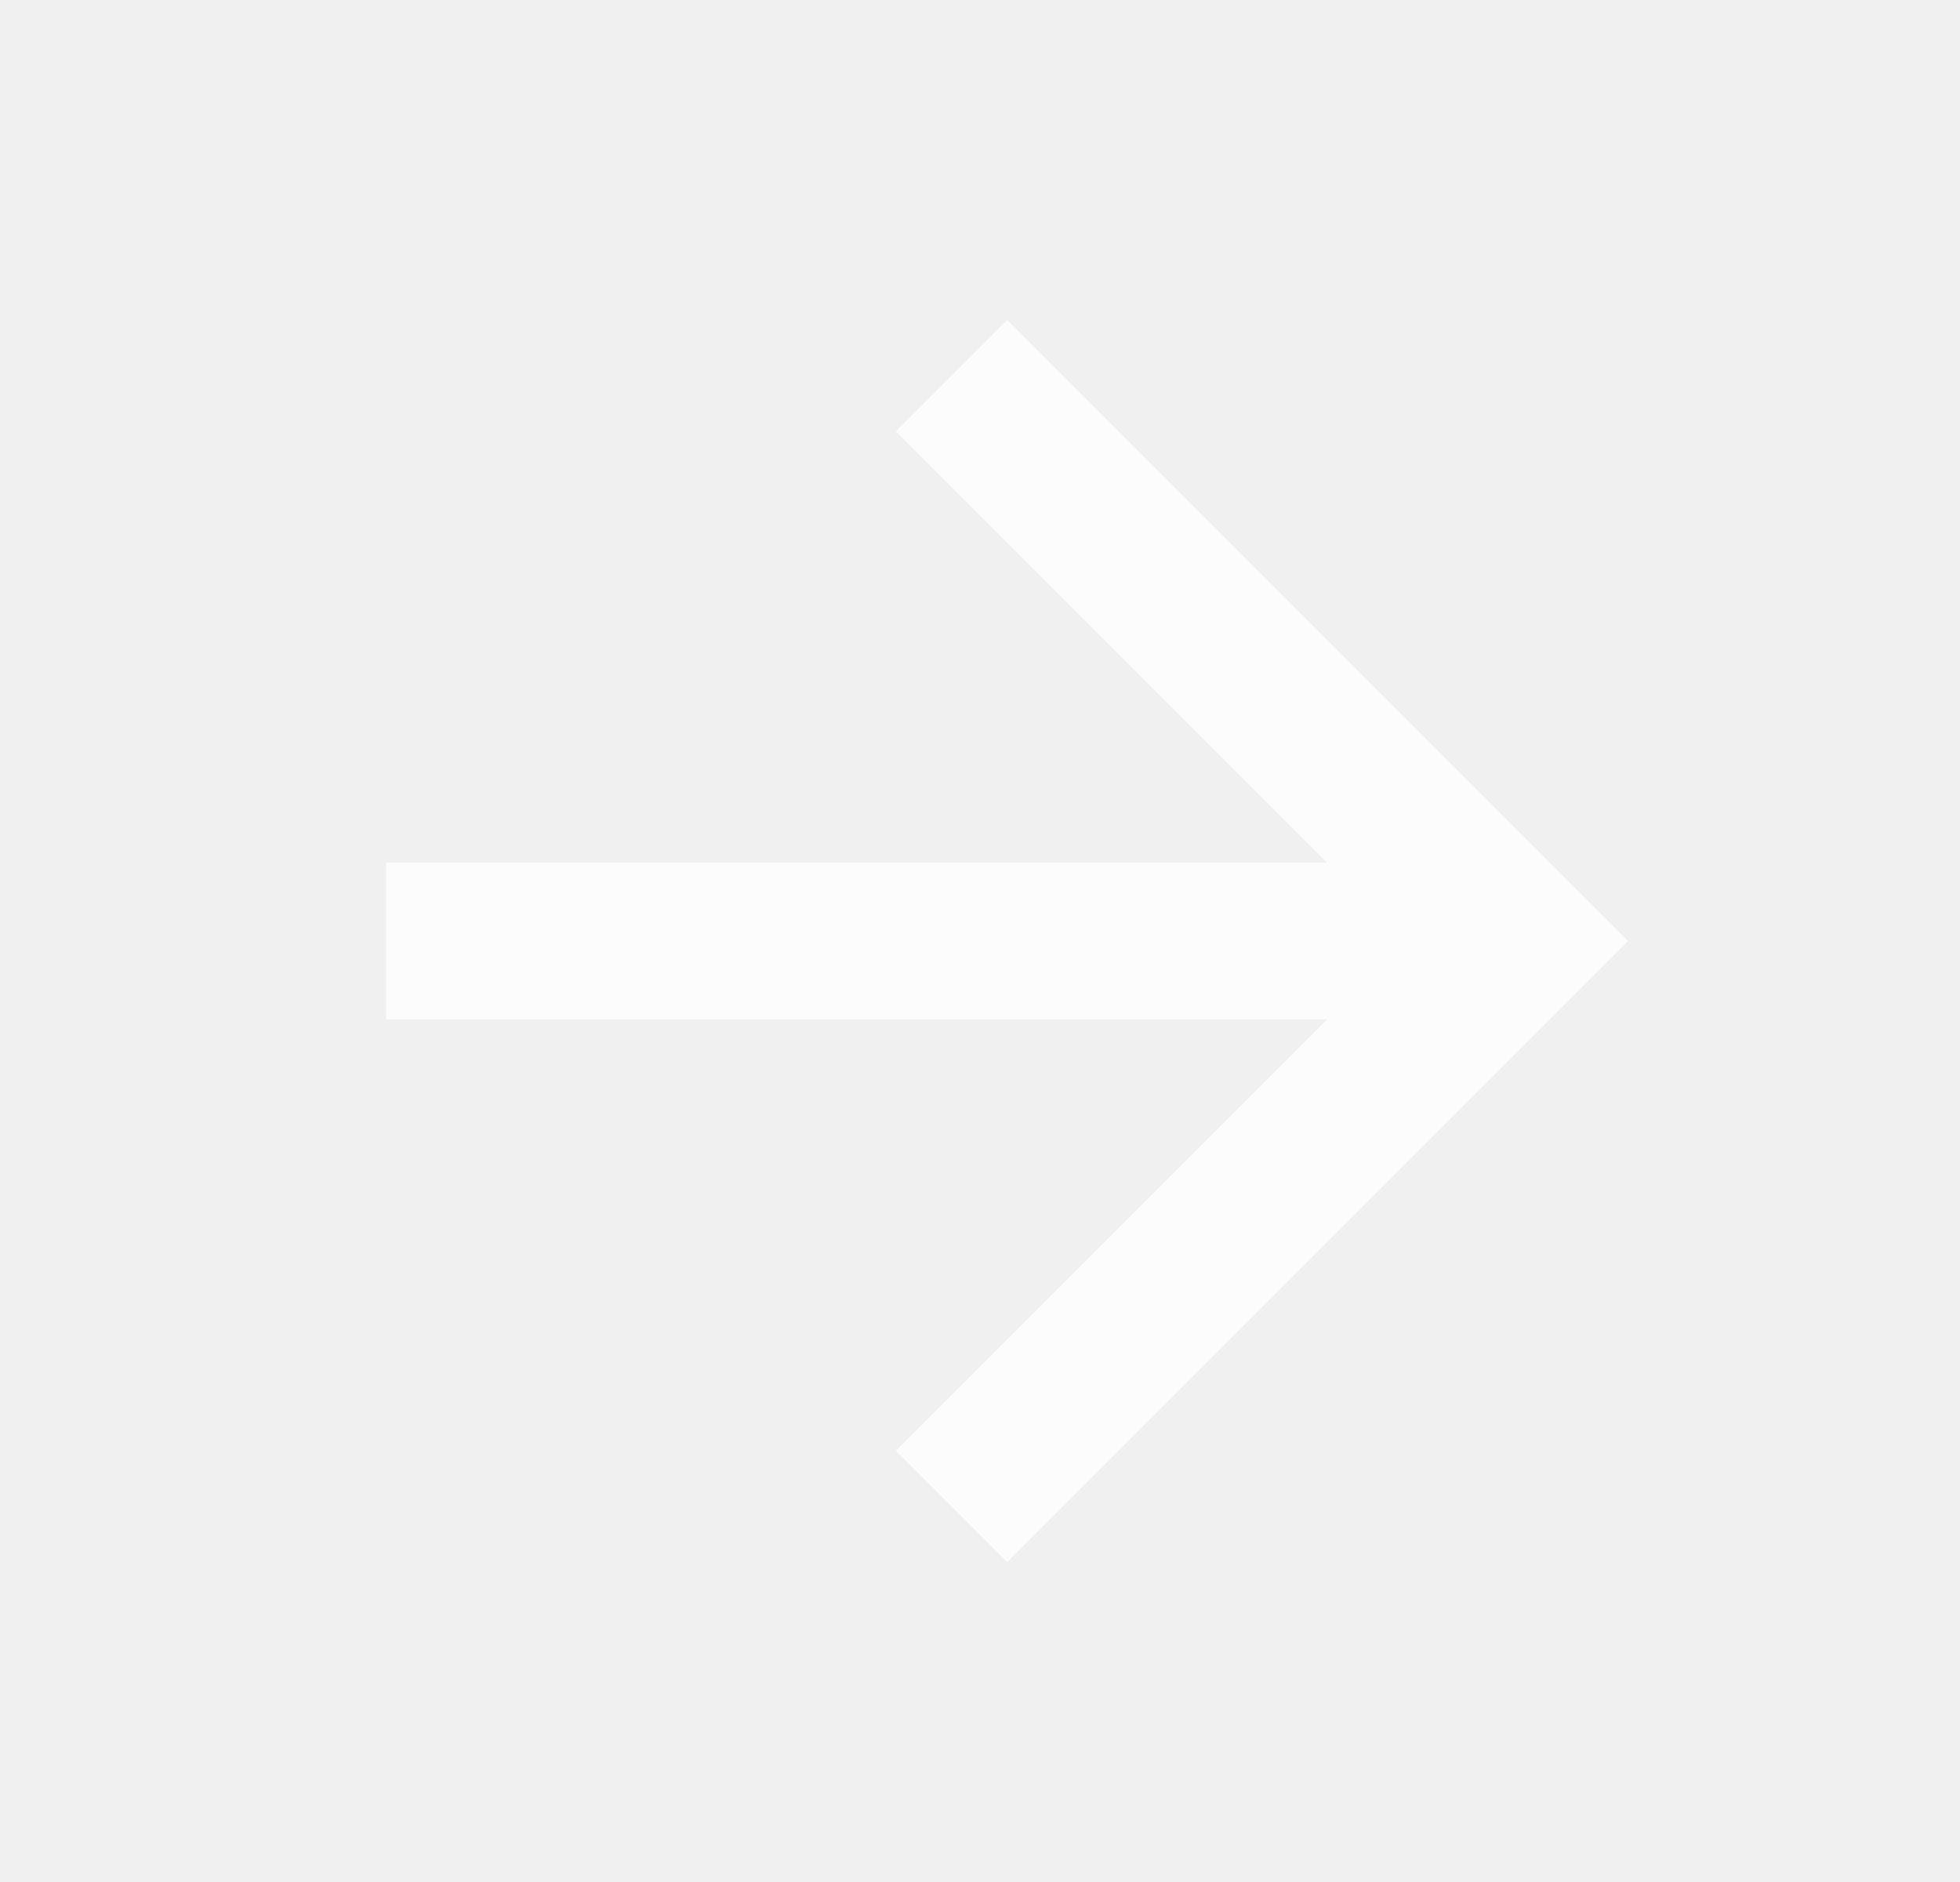
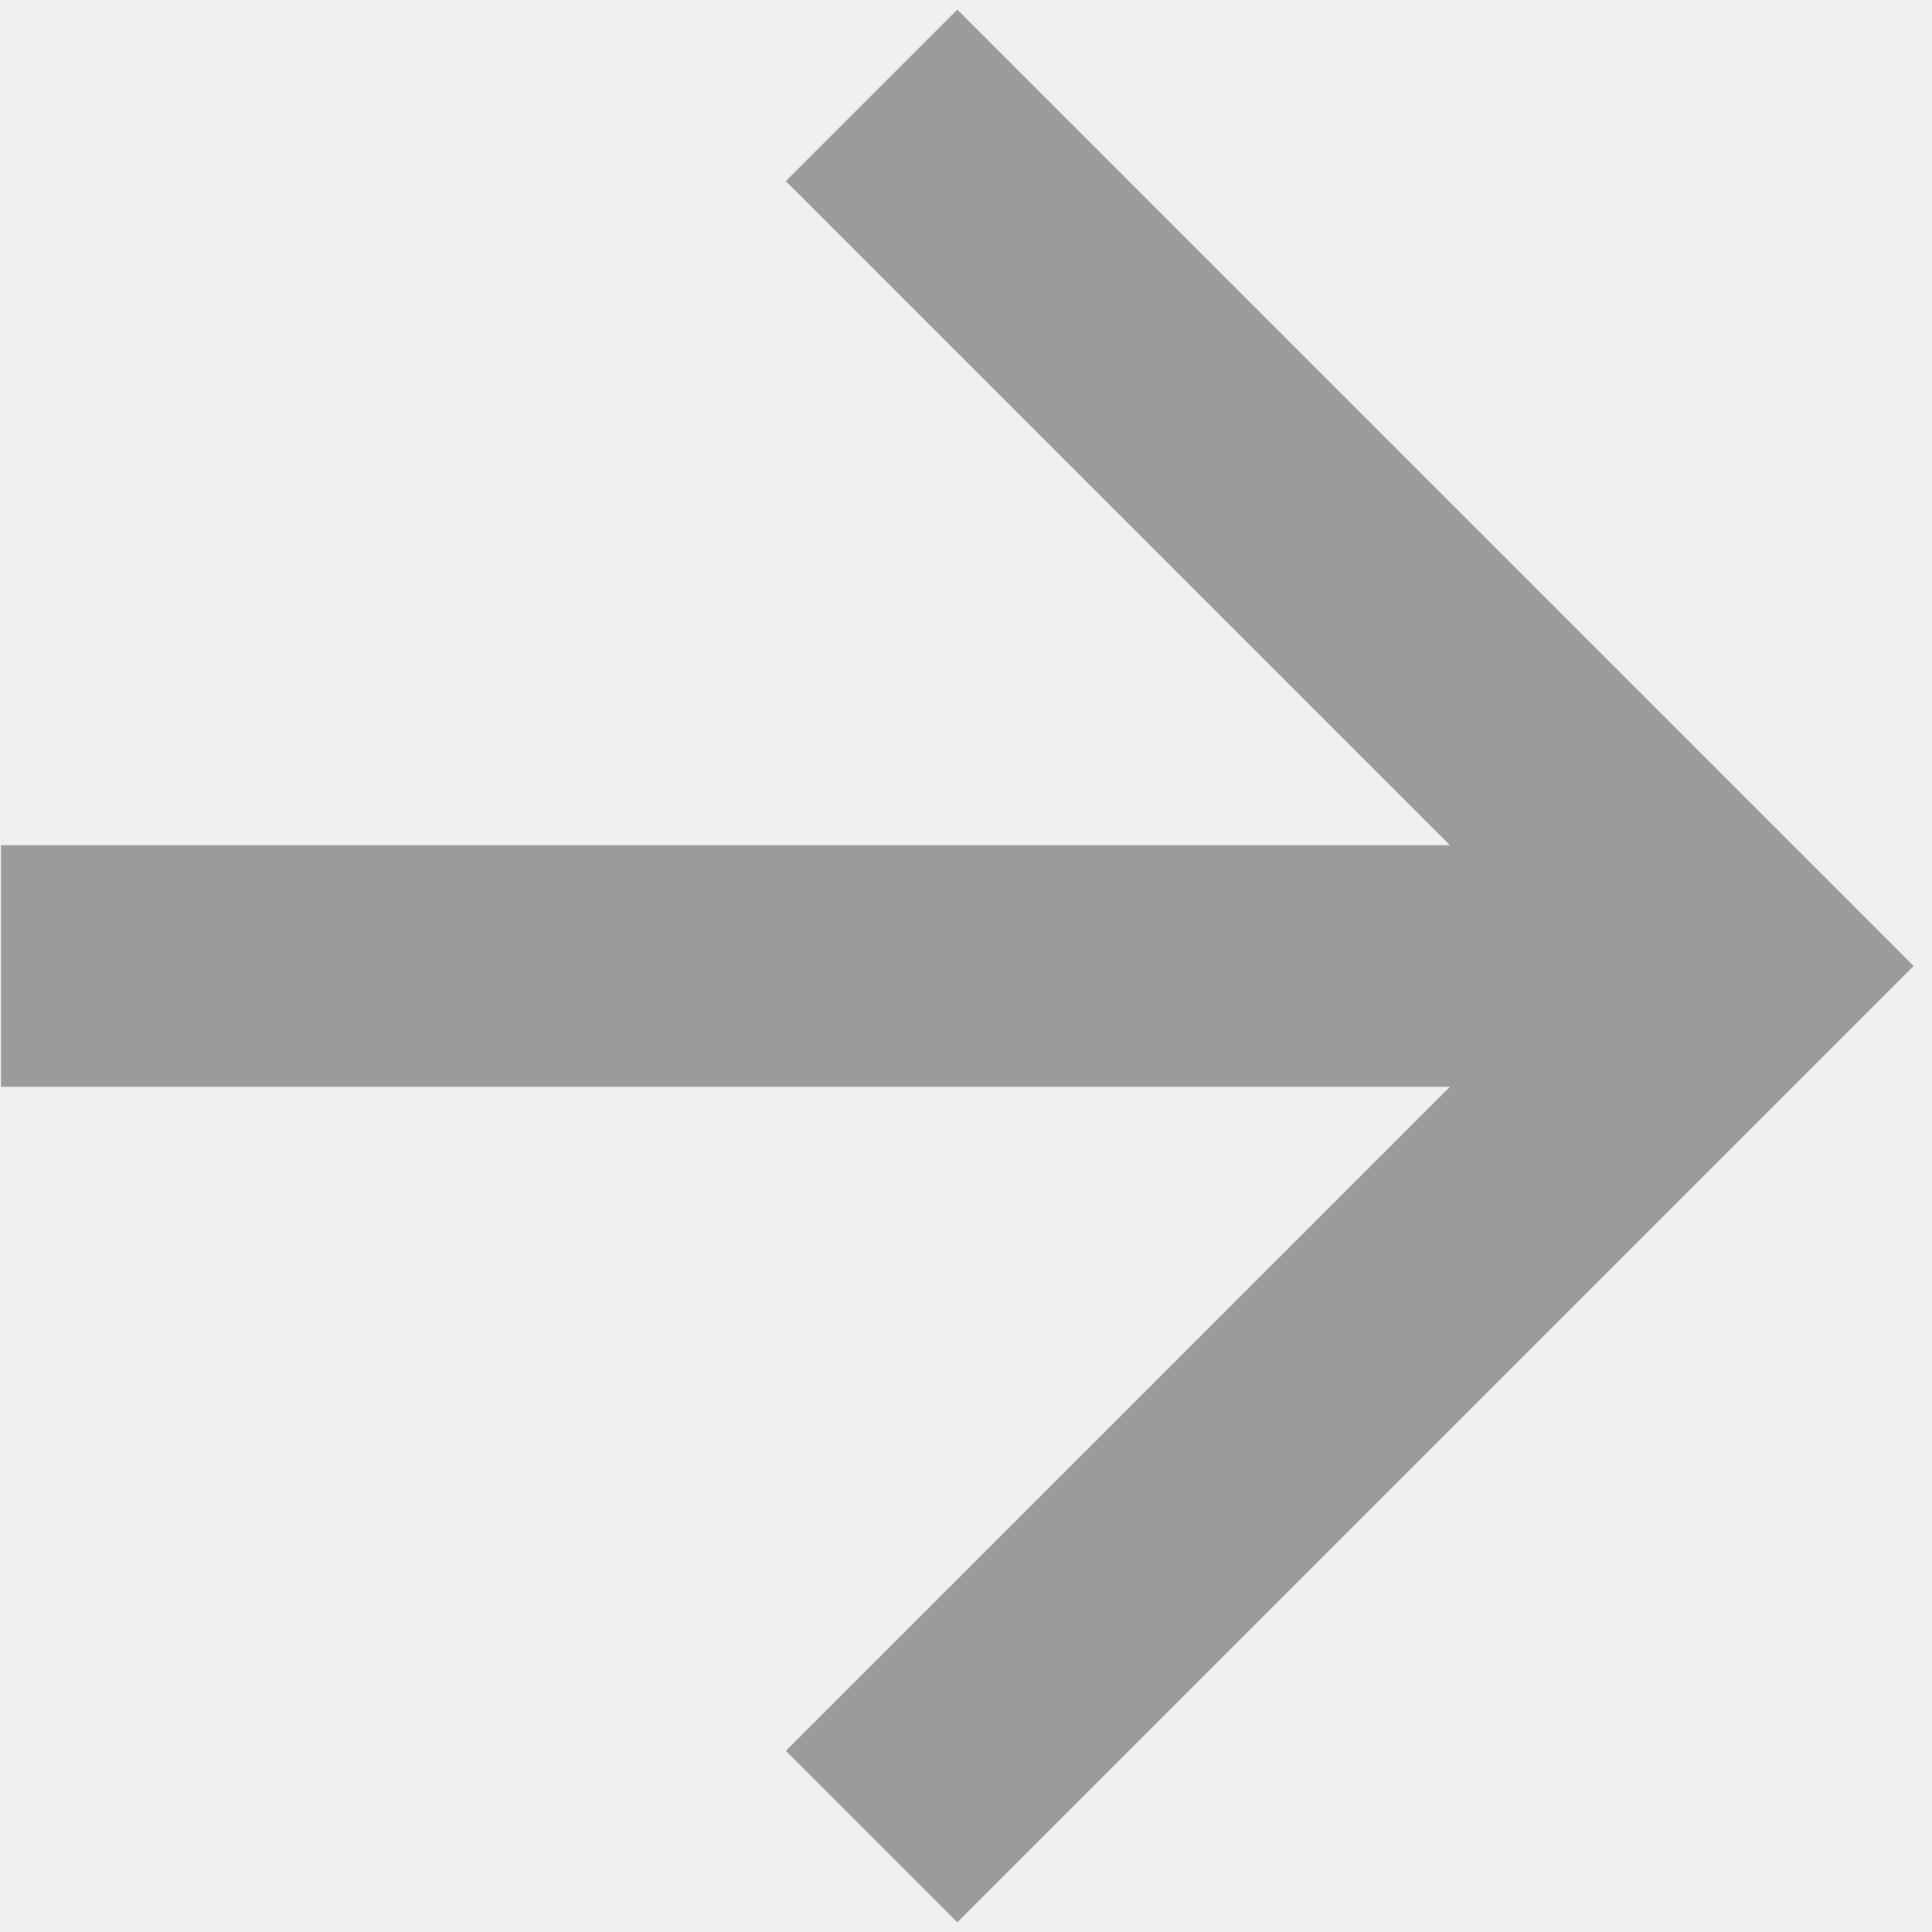
- <svg xmlns="http://www.w3.org/2000/svg" width="25" height="24" viewBox="0 0 25 24" fill="none">
-   <path d="M4.926 11.001V13.001H16.926L11.426 18.501L12.846 19.921L20.766 12.001L12.846 4.081L11.426 5.501L16.926 11.001H4.926Z" fill="white" fill-opacity="0.8" />
+ <svg xmlns="http://www.w3.org/2000/svg" width="16" height="16" viewBox="0 0 16 16" fill="none">
+   <path d="M0.008 7V9H12.008L6.508 14.5L7.928 15.92L15.848 8L7.928 0.08L6.508 1.5L12.008 7H0.008Z" fill="#1D1B20" fill-opacity="0.4" />
</svg>
